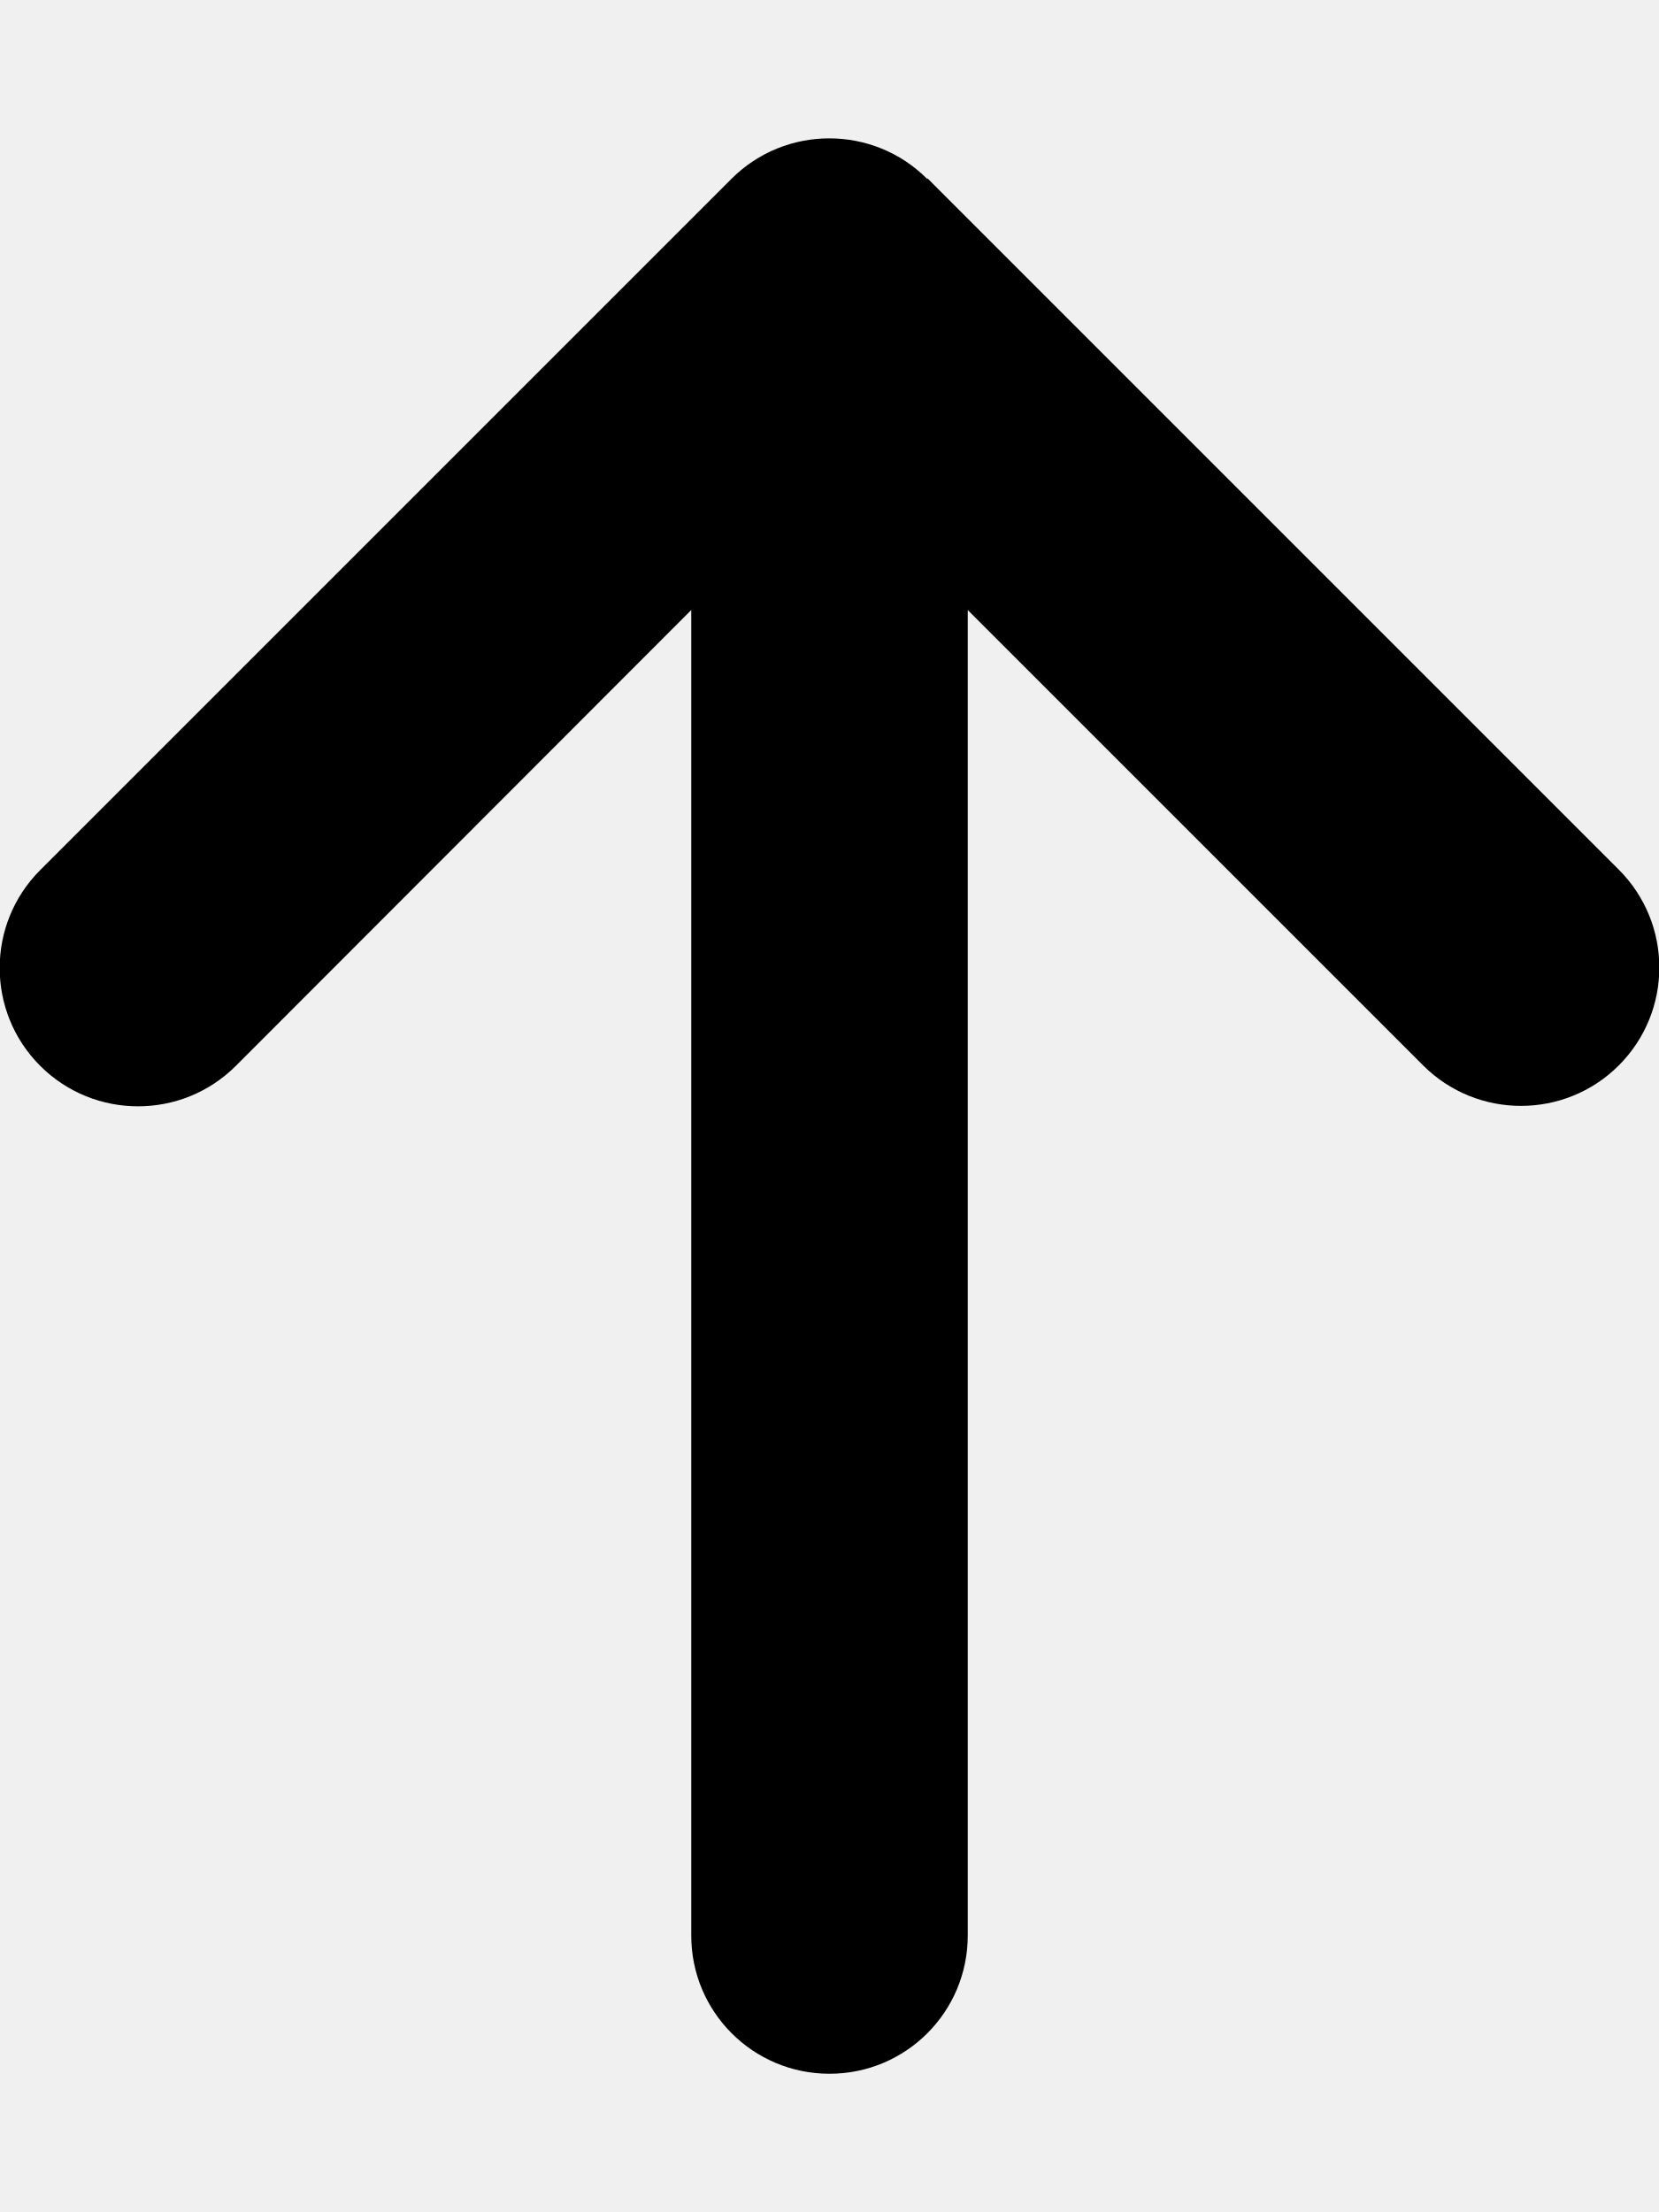
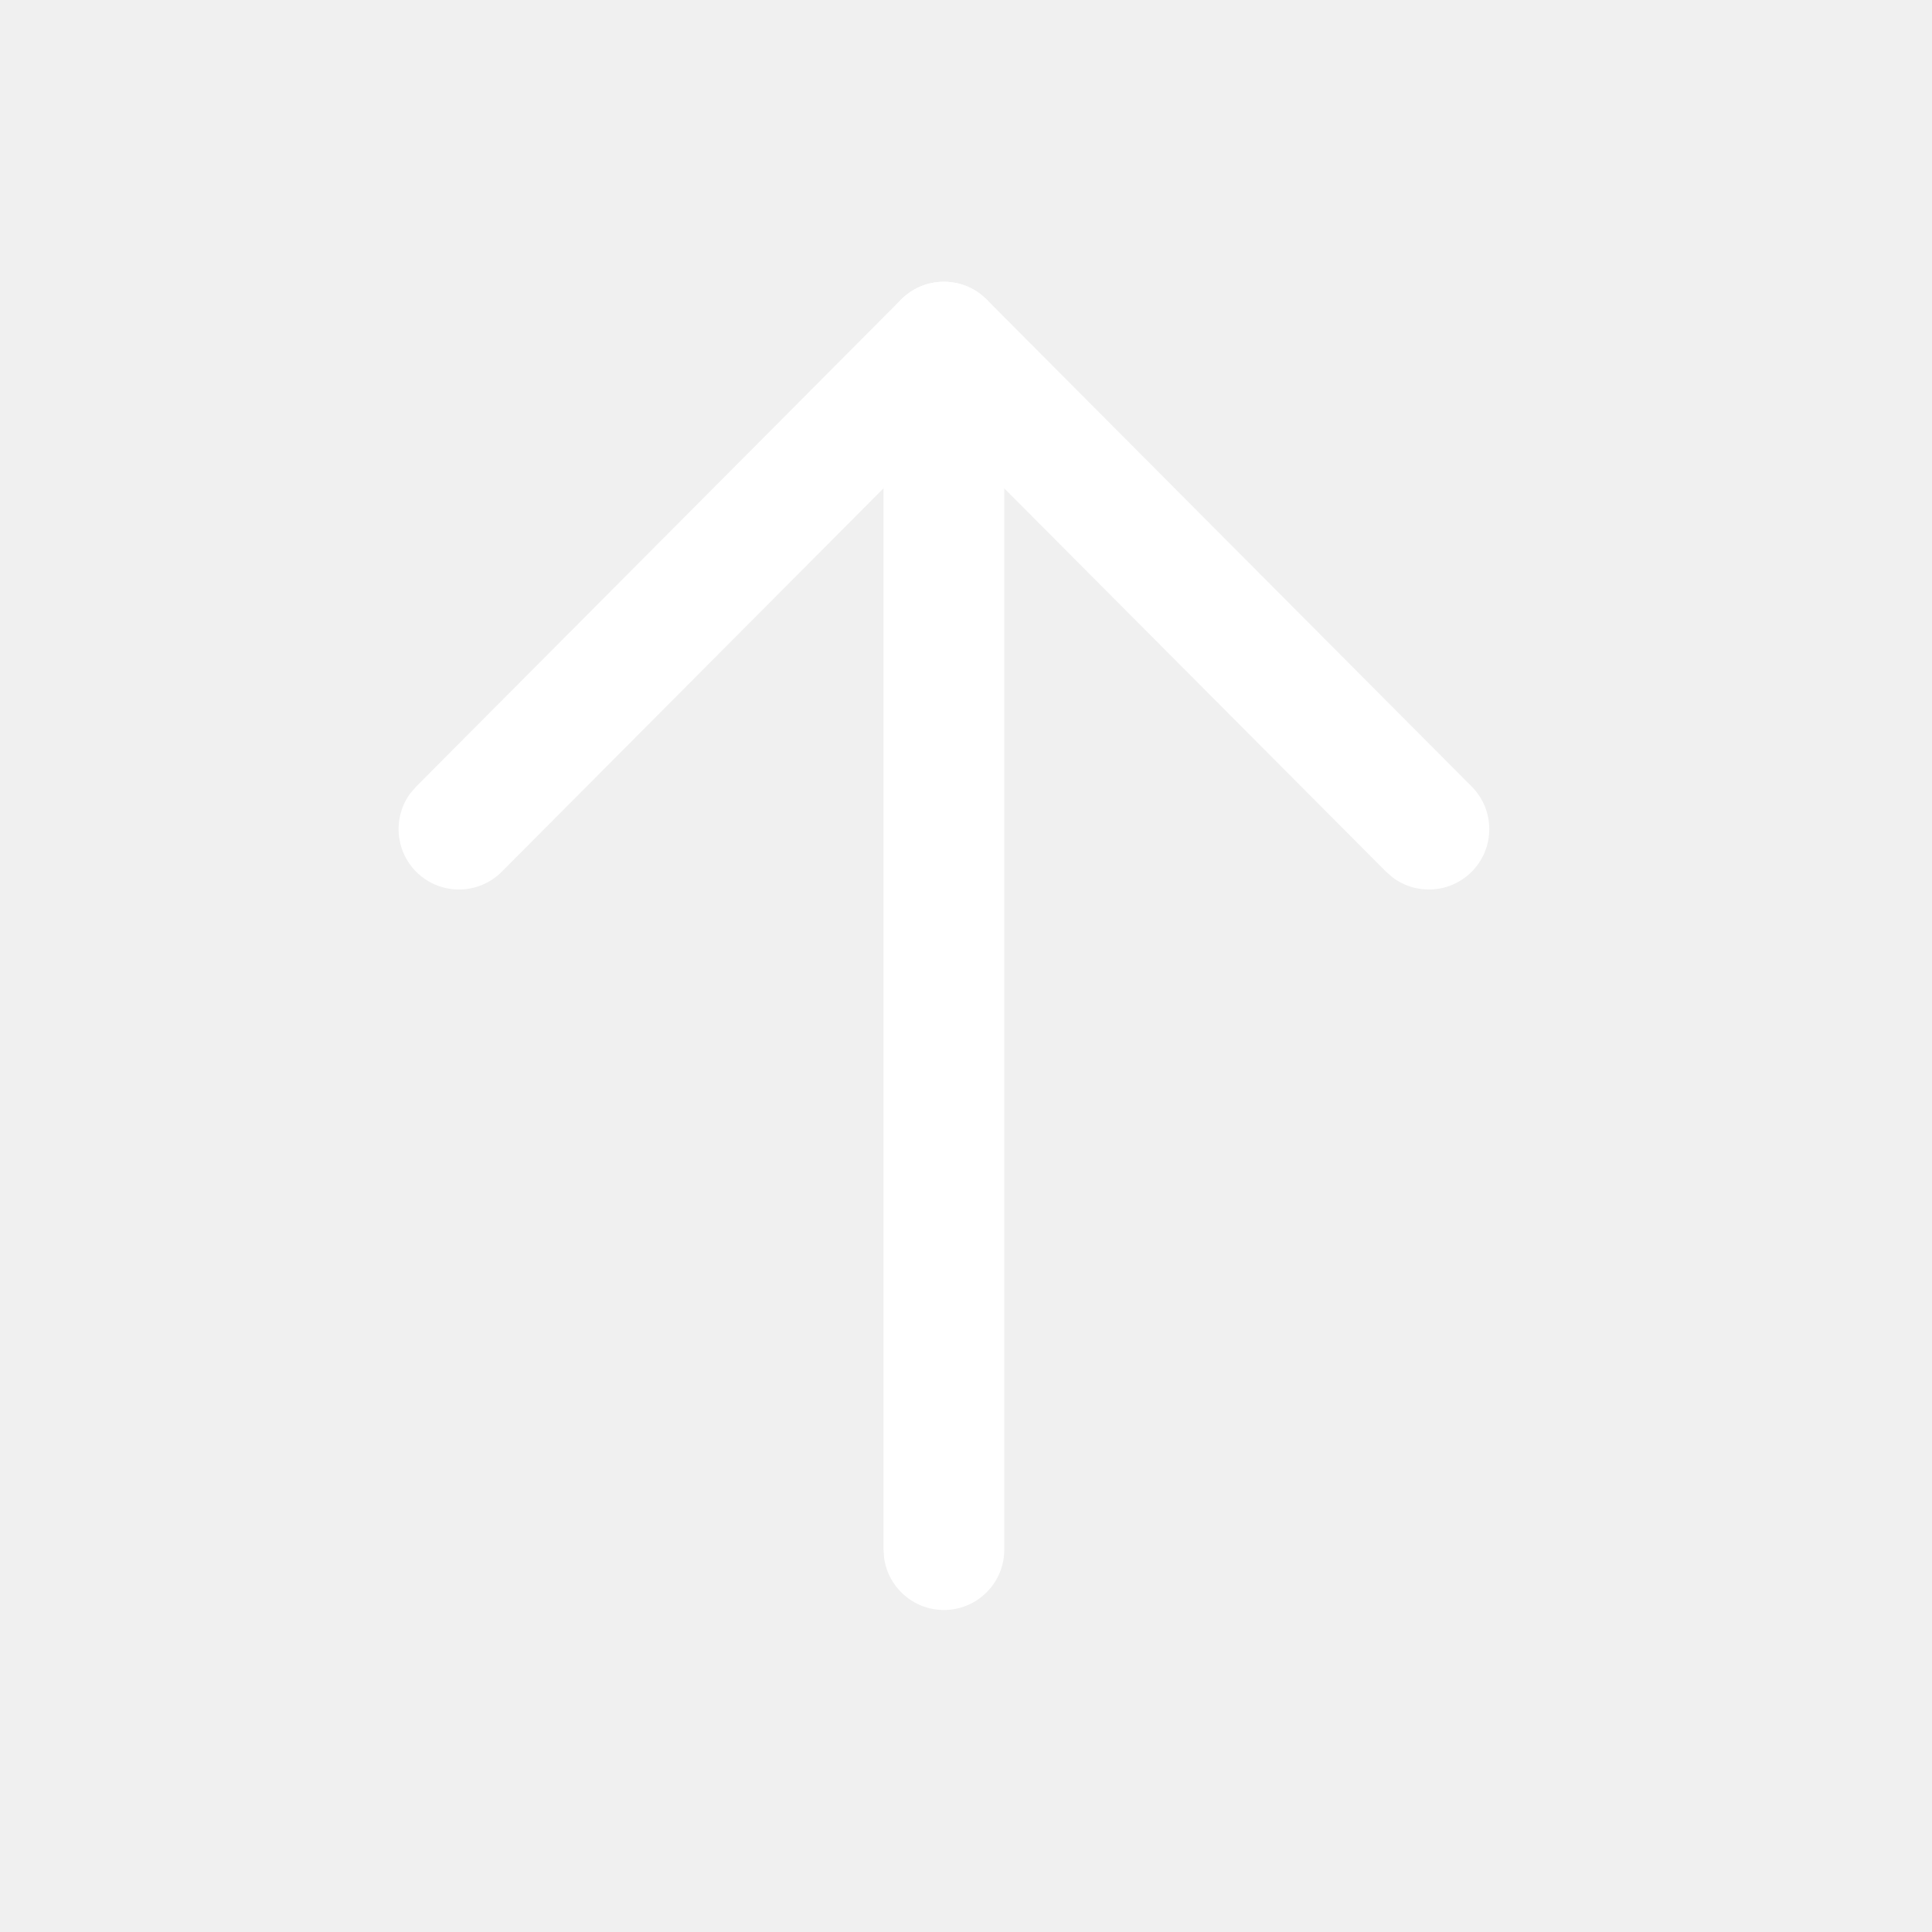
- <svg xmlns="http://www.w3.org/2000/svg" height="1em" viewBox="0 0 384 512">
-   <path d="M214.6 41.4c-12.5-12.5-32.8-12.5-45.3 0l-160 160c-12.5 12.5-12.5 32.8 0 45.3s32.8 12.5 45.3 0L160 141.2V448c0 17.7 14.3 32 32 32s32-14.3 32-32V141.2L329.4 246.6c12.5 12.5 32.8 12.5 45.3 0s12.5-32.8 0-45.3l-160-160z" />
+ <svg xmlns="http://www.w3.org/2000/svg" width="60" height="60" viewBox="0 0 60 60" fill="none">
+   <path d="M29.314 50C28.365 50 27.581 49.295 27.456 48.379L27.439 48.125L27.439 10.625C27.439 9.589 28.279 8.75 29.314 8.75C30.263 8.75 31.048 9.455 31.172 10.371L31.189 10.625L31.189 48.125C31.189 49.16 30.35 50 29.314 50Z" fill="white" />
+   <path d="M15.582 27.073C14.851 27.806 13.664 27.809 12.93 27.078C12.263 26.414 12.2 25.372 12.743 24.637L12.925 24.427L27.985 9.302C28.651 8.632 29.696 8.572 30.431 9.119L30.642 9.301L45.704 24.426C46.435 25.16 46.433 26.347 45.699 27.078C45.032 27.742 43.99 27.801 43.257 27.255L43.047 27.073L29.312 13.283L15.582 27.073Z" fill="white" />
</svg>
